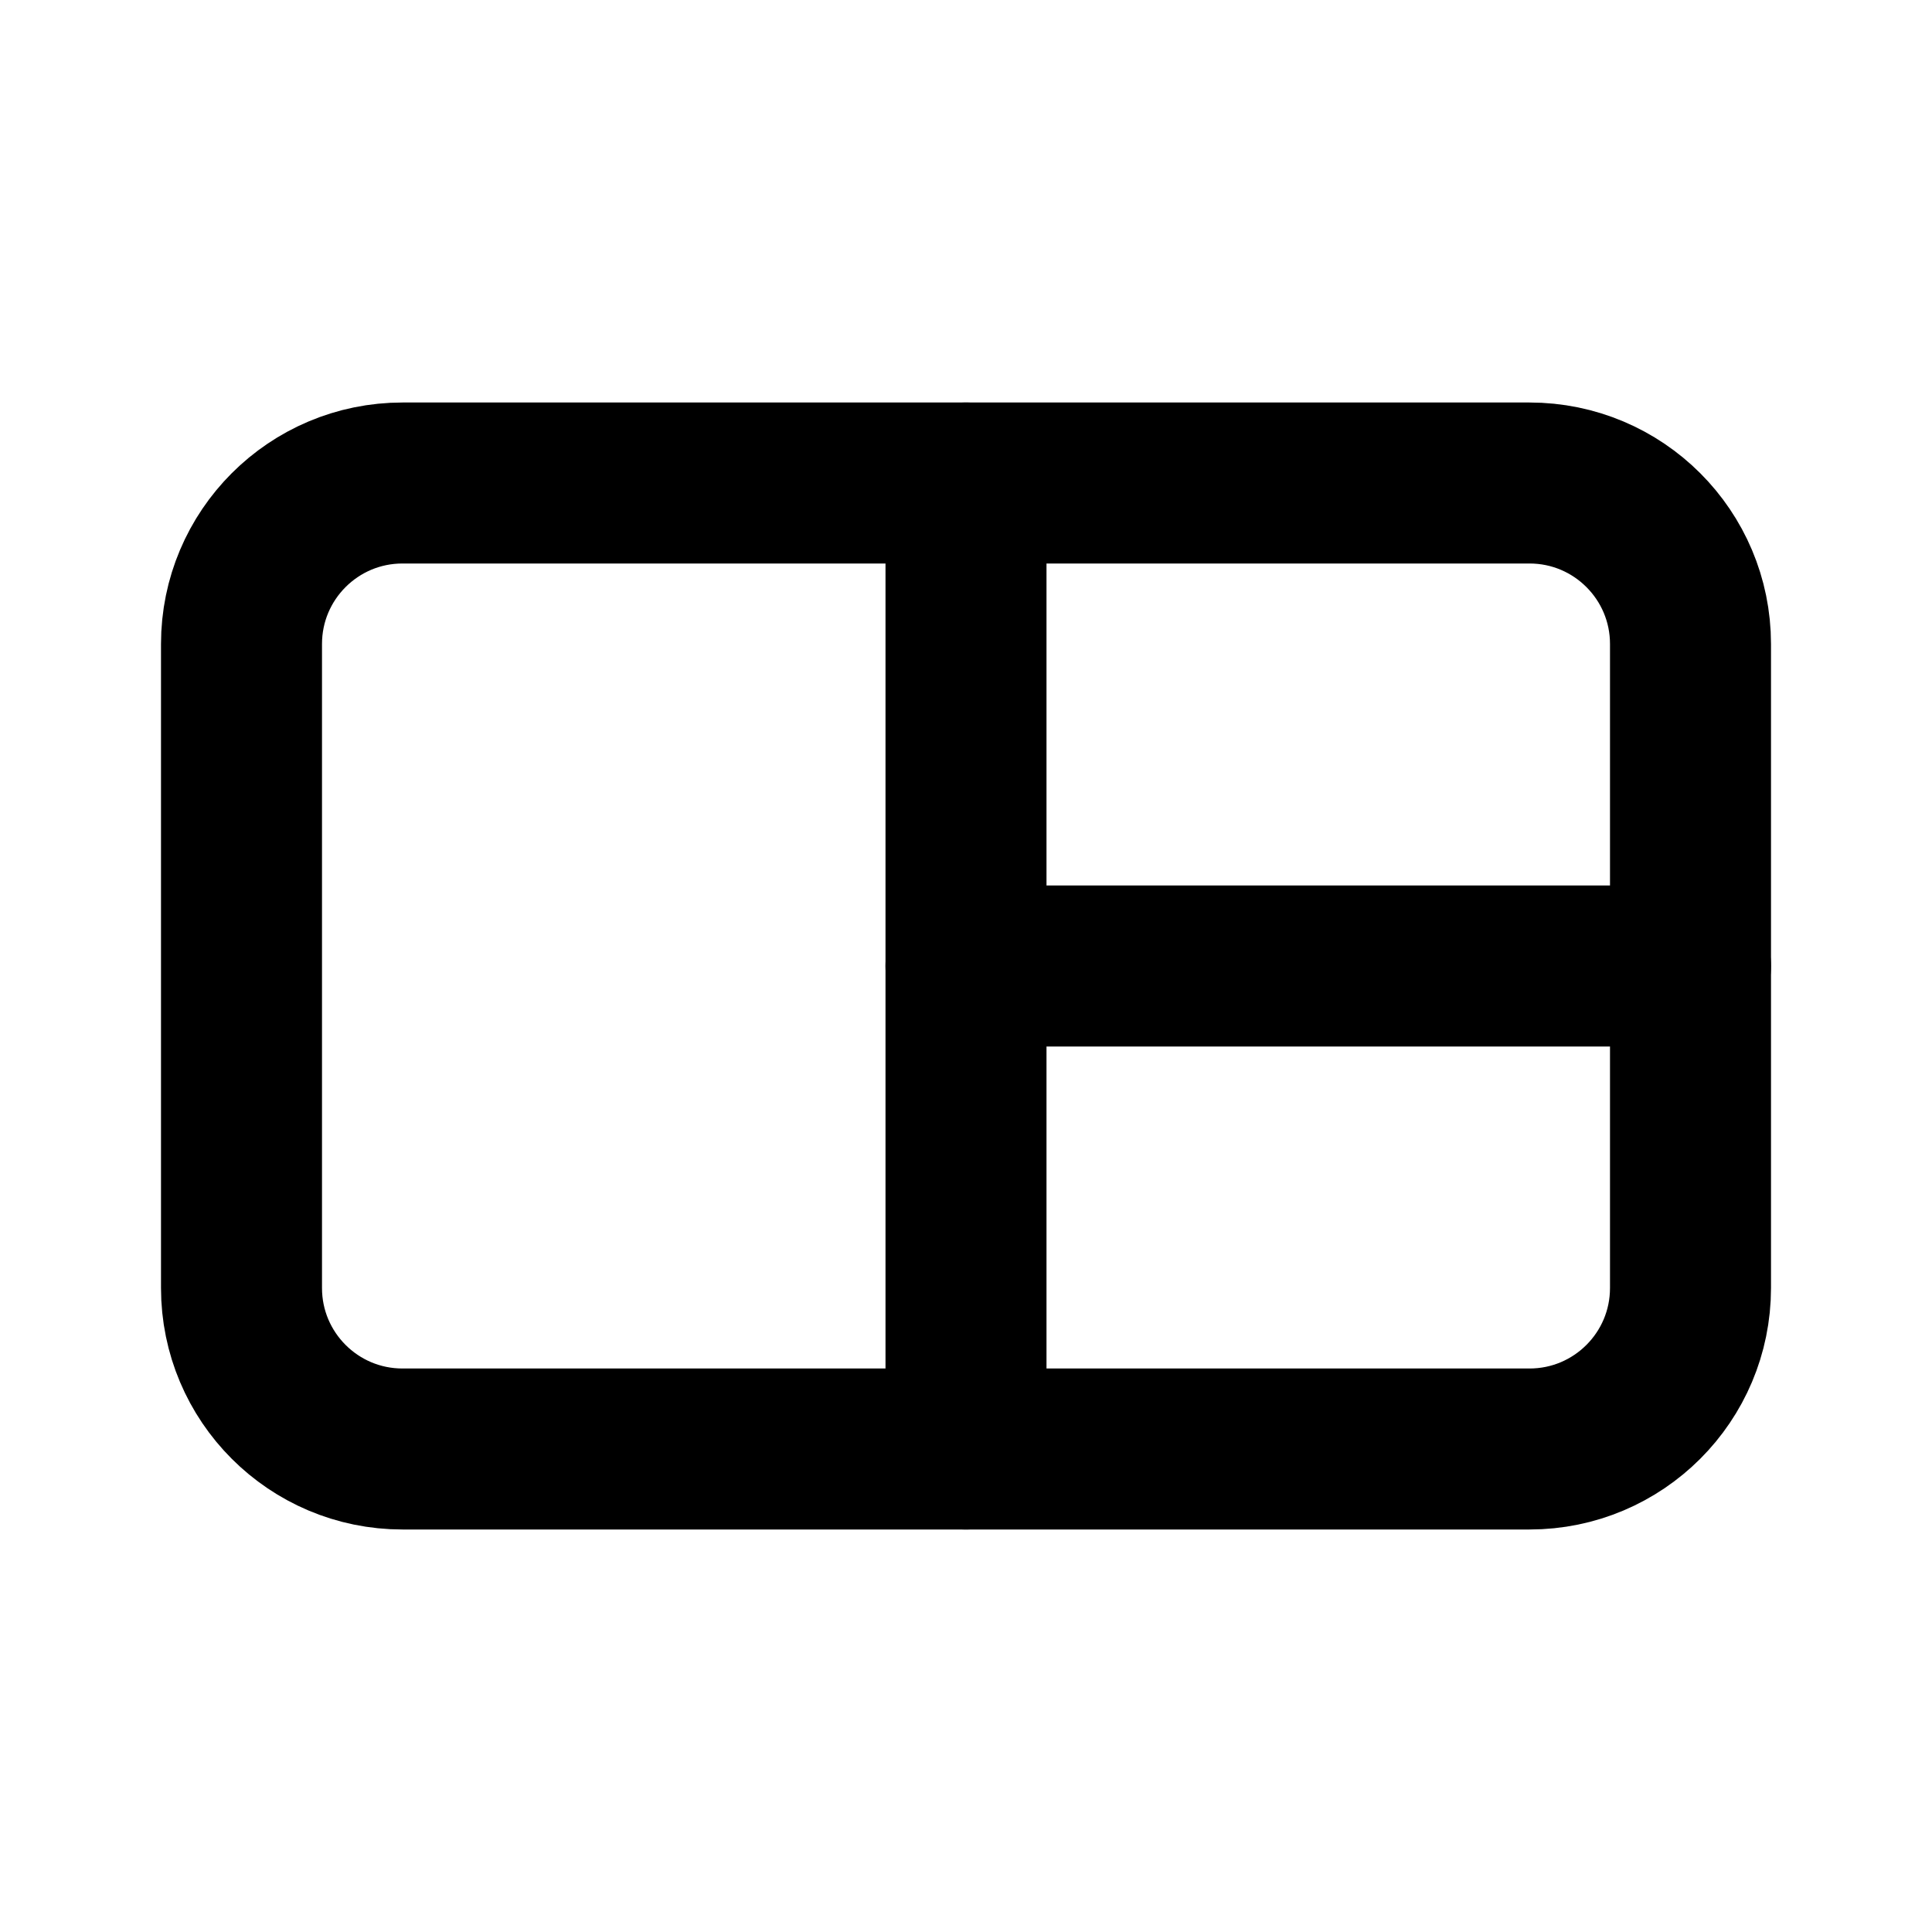
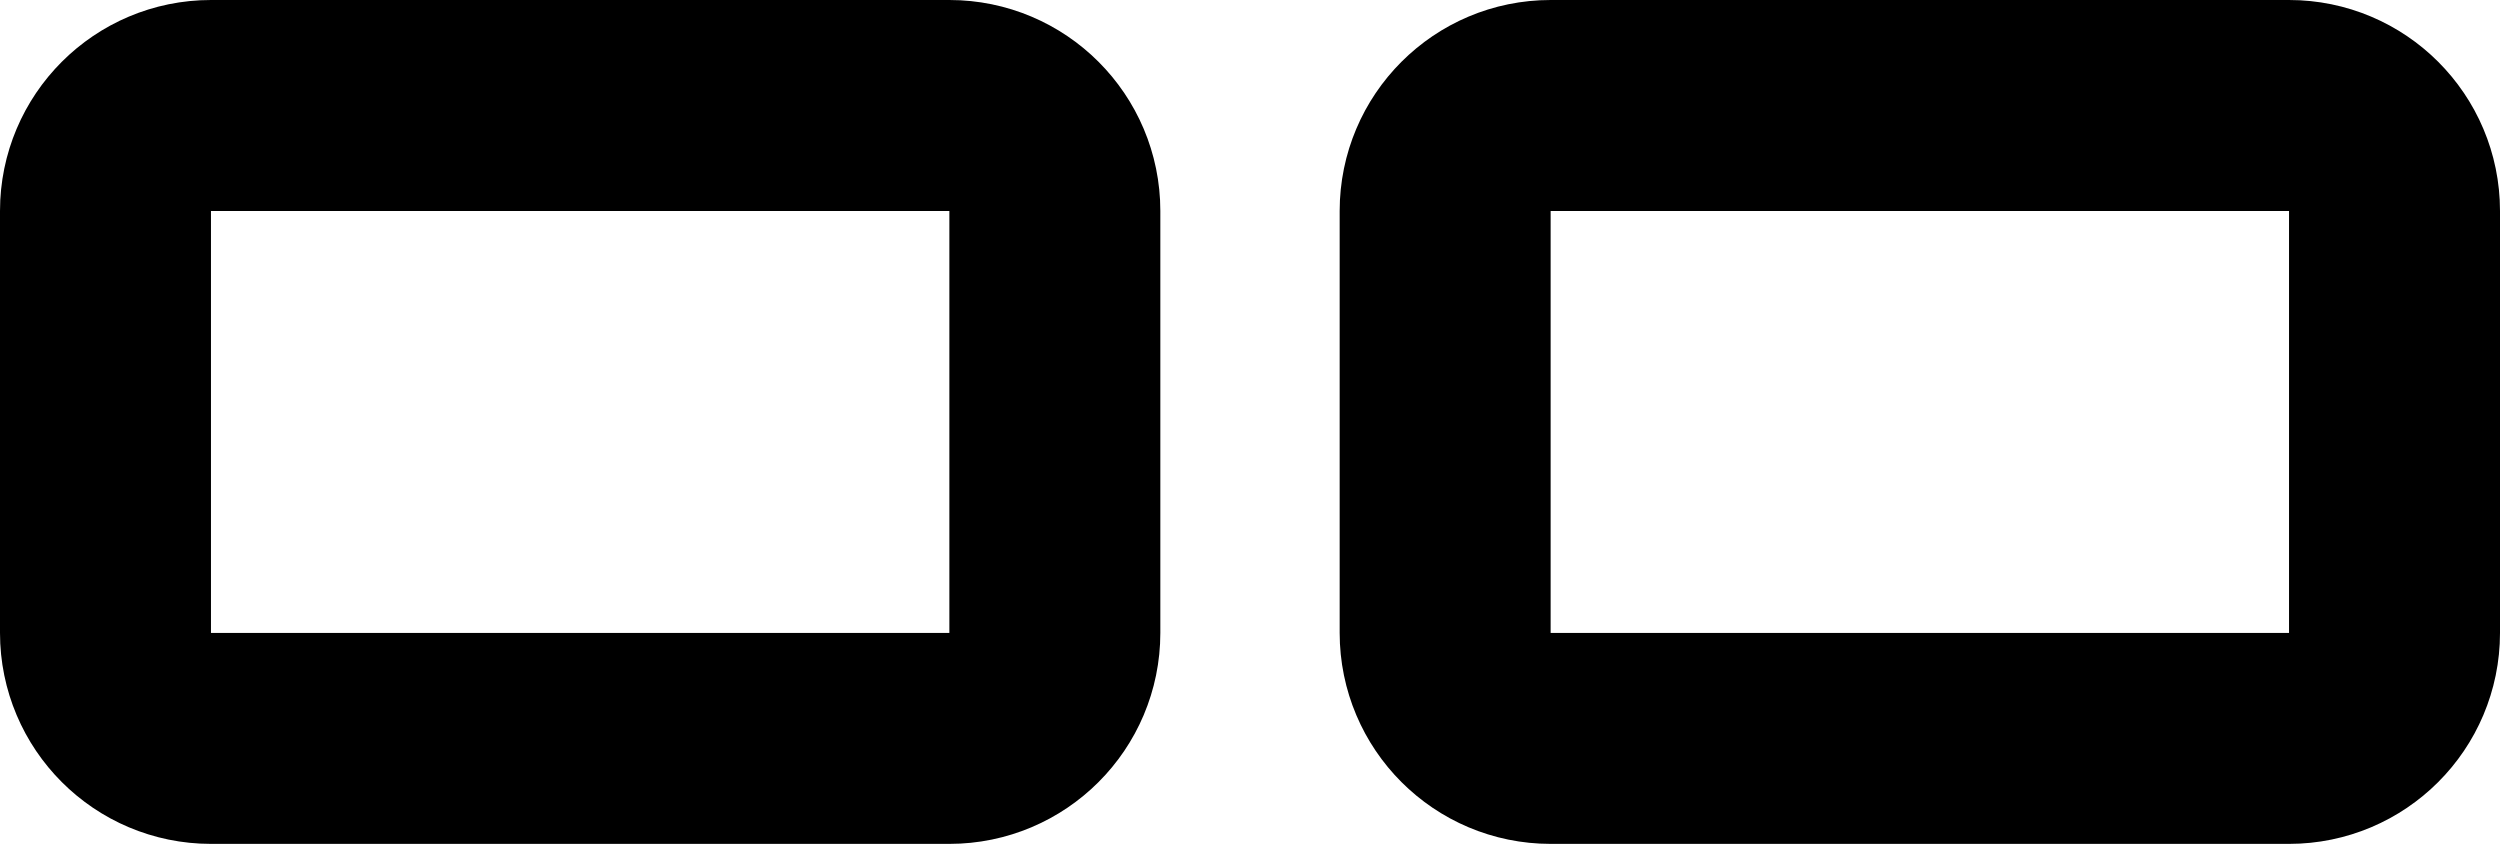
- <svg xmlns="http://www.w3.org/2000/svg" viewBox="0 0 24 24" fill="none" stroke="currentColor" stroke-width="2" stroke-linecap="round" stroke-linejoin="round">
-   <rect x="3" y="6" width="18" height="12" rx="2" />
-   <line x1="12" y1="6" x2="12" y2="18" />
-   <line x1="12" y1="12" x2="21" y2="12" />
+ <svg xmlns="http://www.w3.org/2000/svg" version="1.1" width="23.7" height="8" viewBox="0,0,23.7,8">
+   <g transform="translate(-228.15,-176)">
+     <g fill="none" stroke="#000000" stroke-width="2" stroke-linecap="round" stroke-linejoin="round" stroke-miterlimit="10">
+       <path d="M230.15,183c-0.552,0 -1,-0.448 -1,-1v-4c0,-0.552 0.448,-1 1,-1h7c0.552,0 1,0.448 1,1v4c0,0.552 -0.448,1 -1,1z" />
+       <path d="M242.85,183c-0.552,0 -1,-0.448 -1,-1v-4c0,-0.552 0.448,-1 1,-1h7c0.552,0 1,0.448 1,1v4c0,0.552 -0.448,1 -1,1z" />
+     </g>
+   </g>
</svg>
